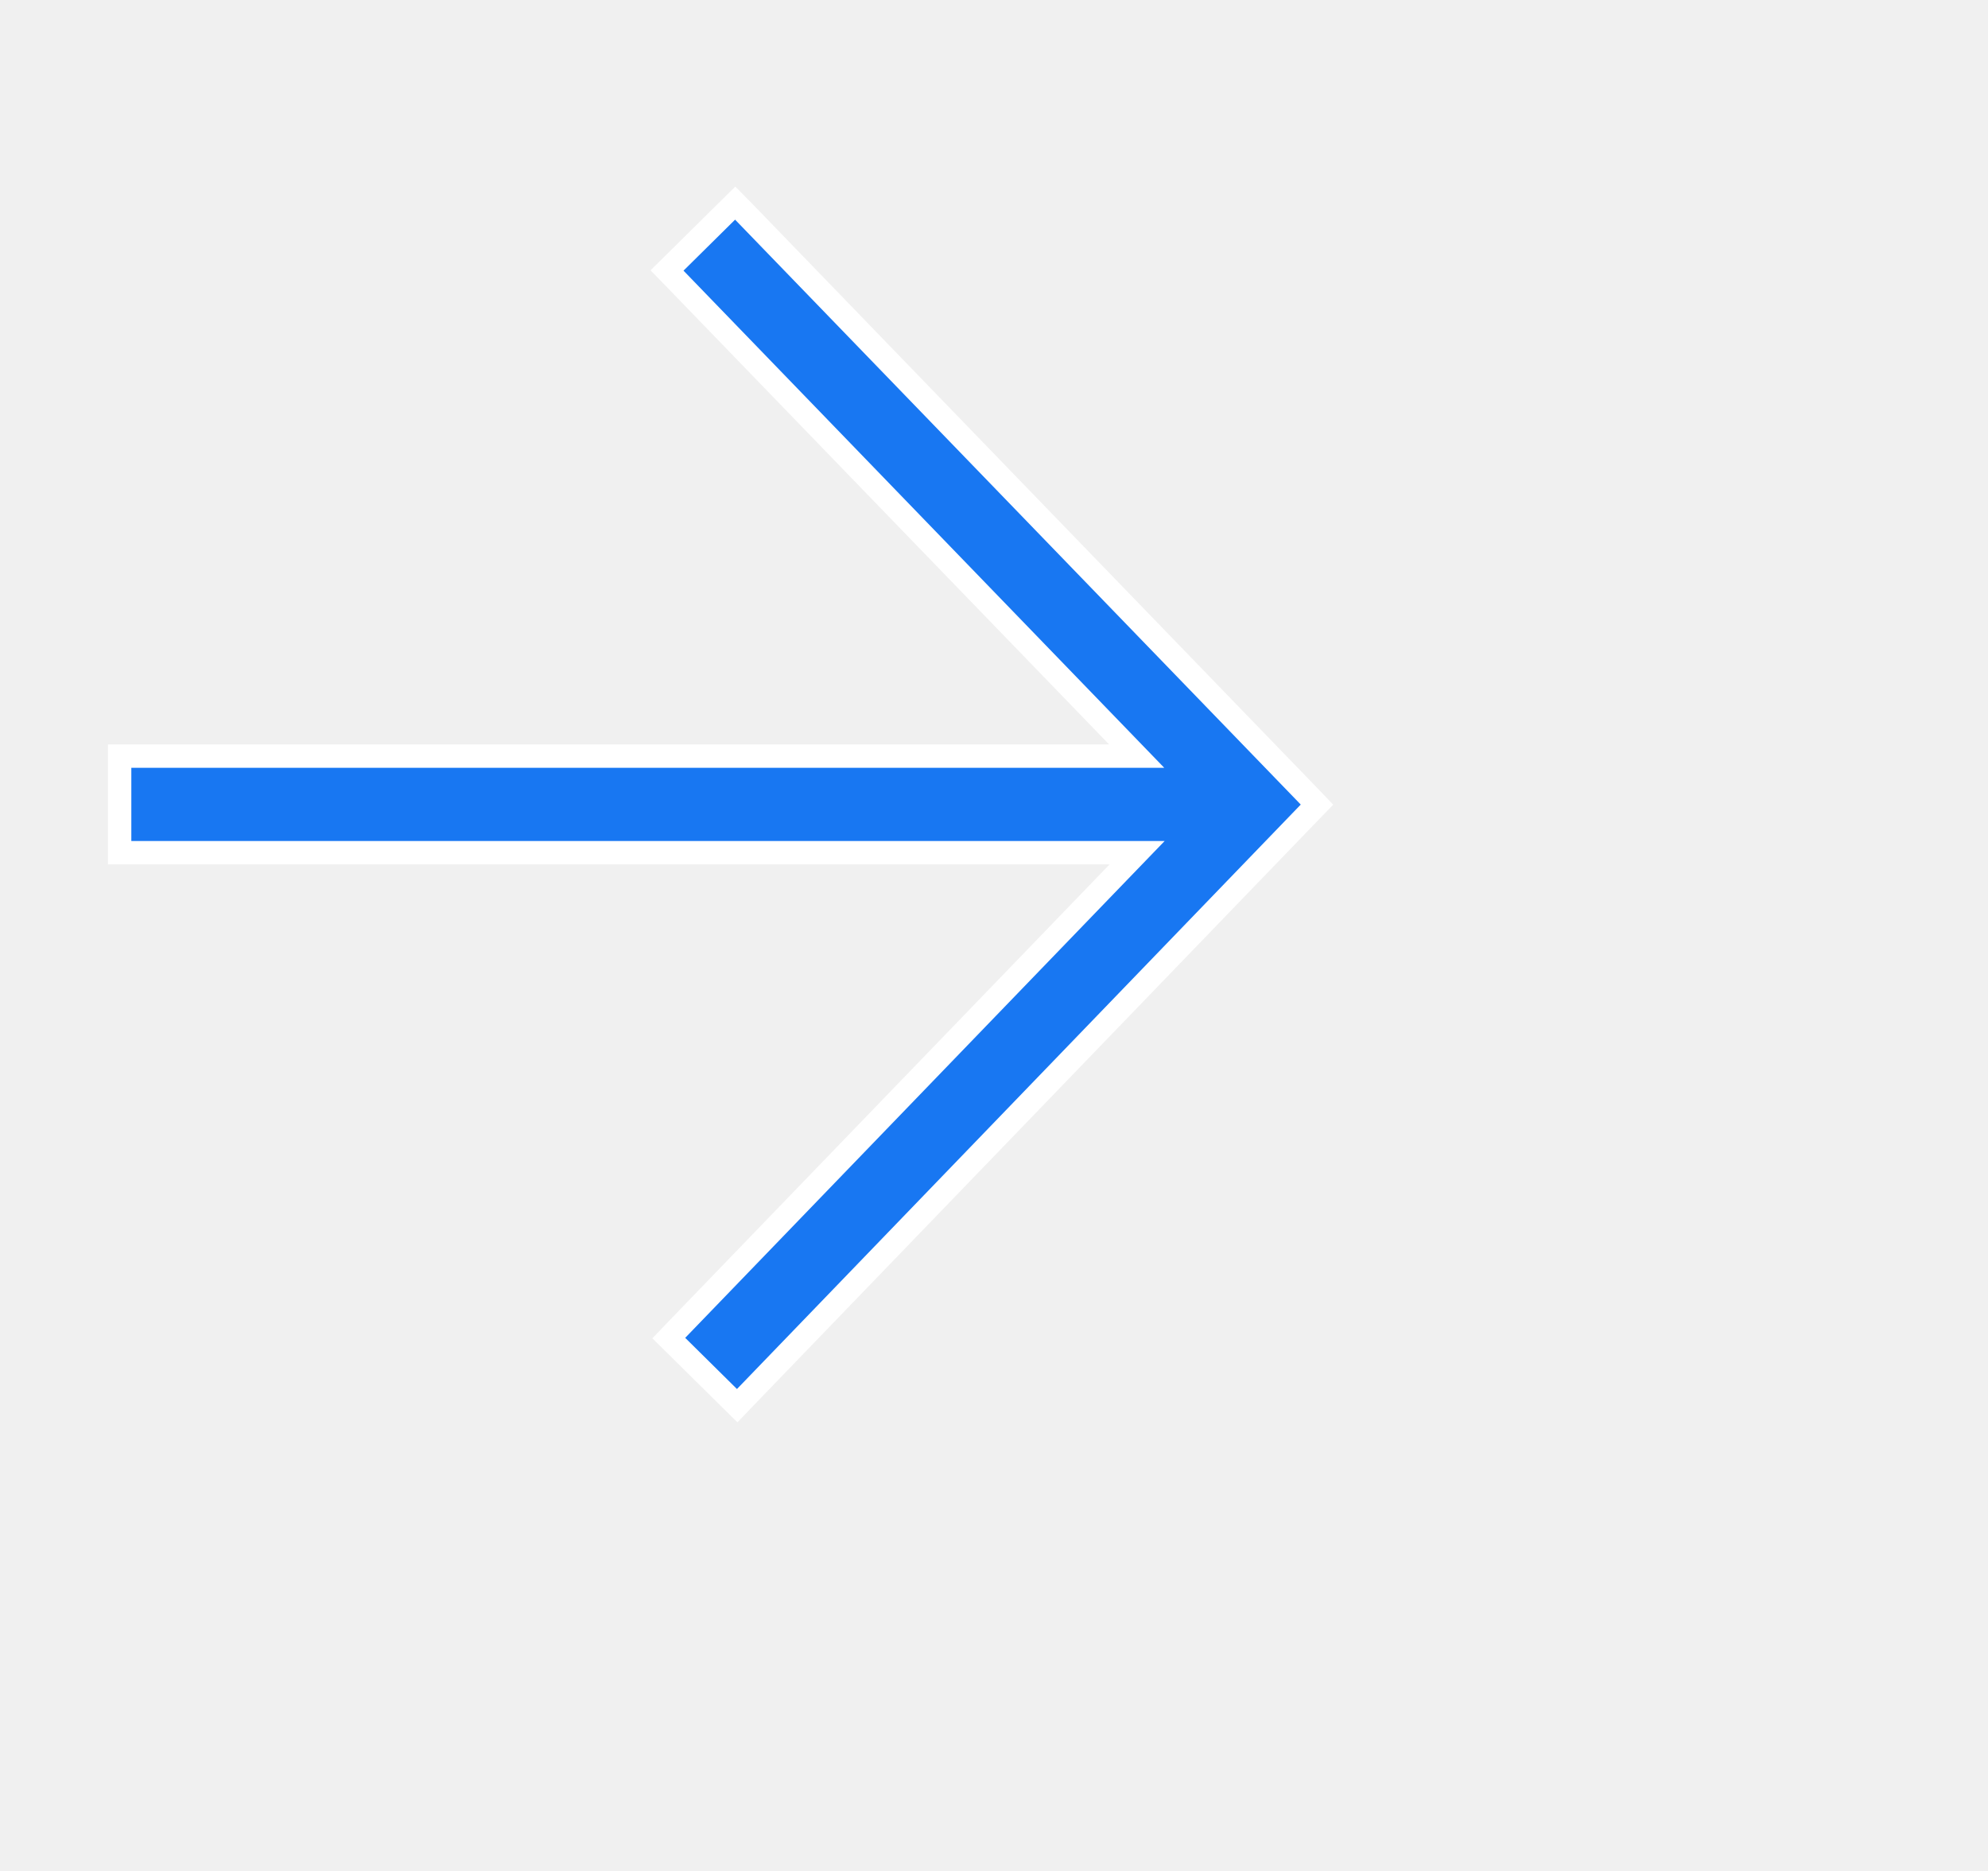
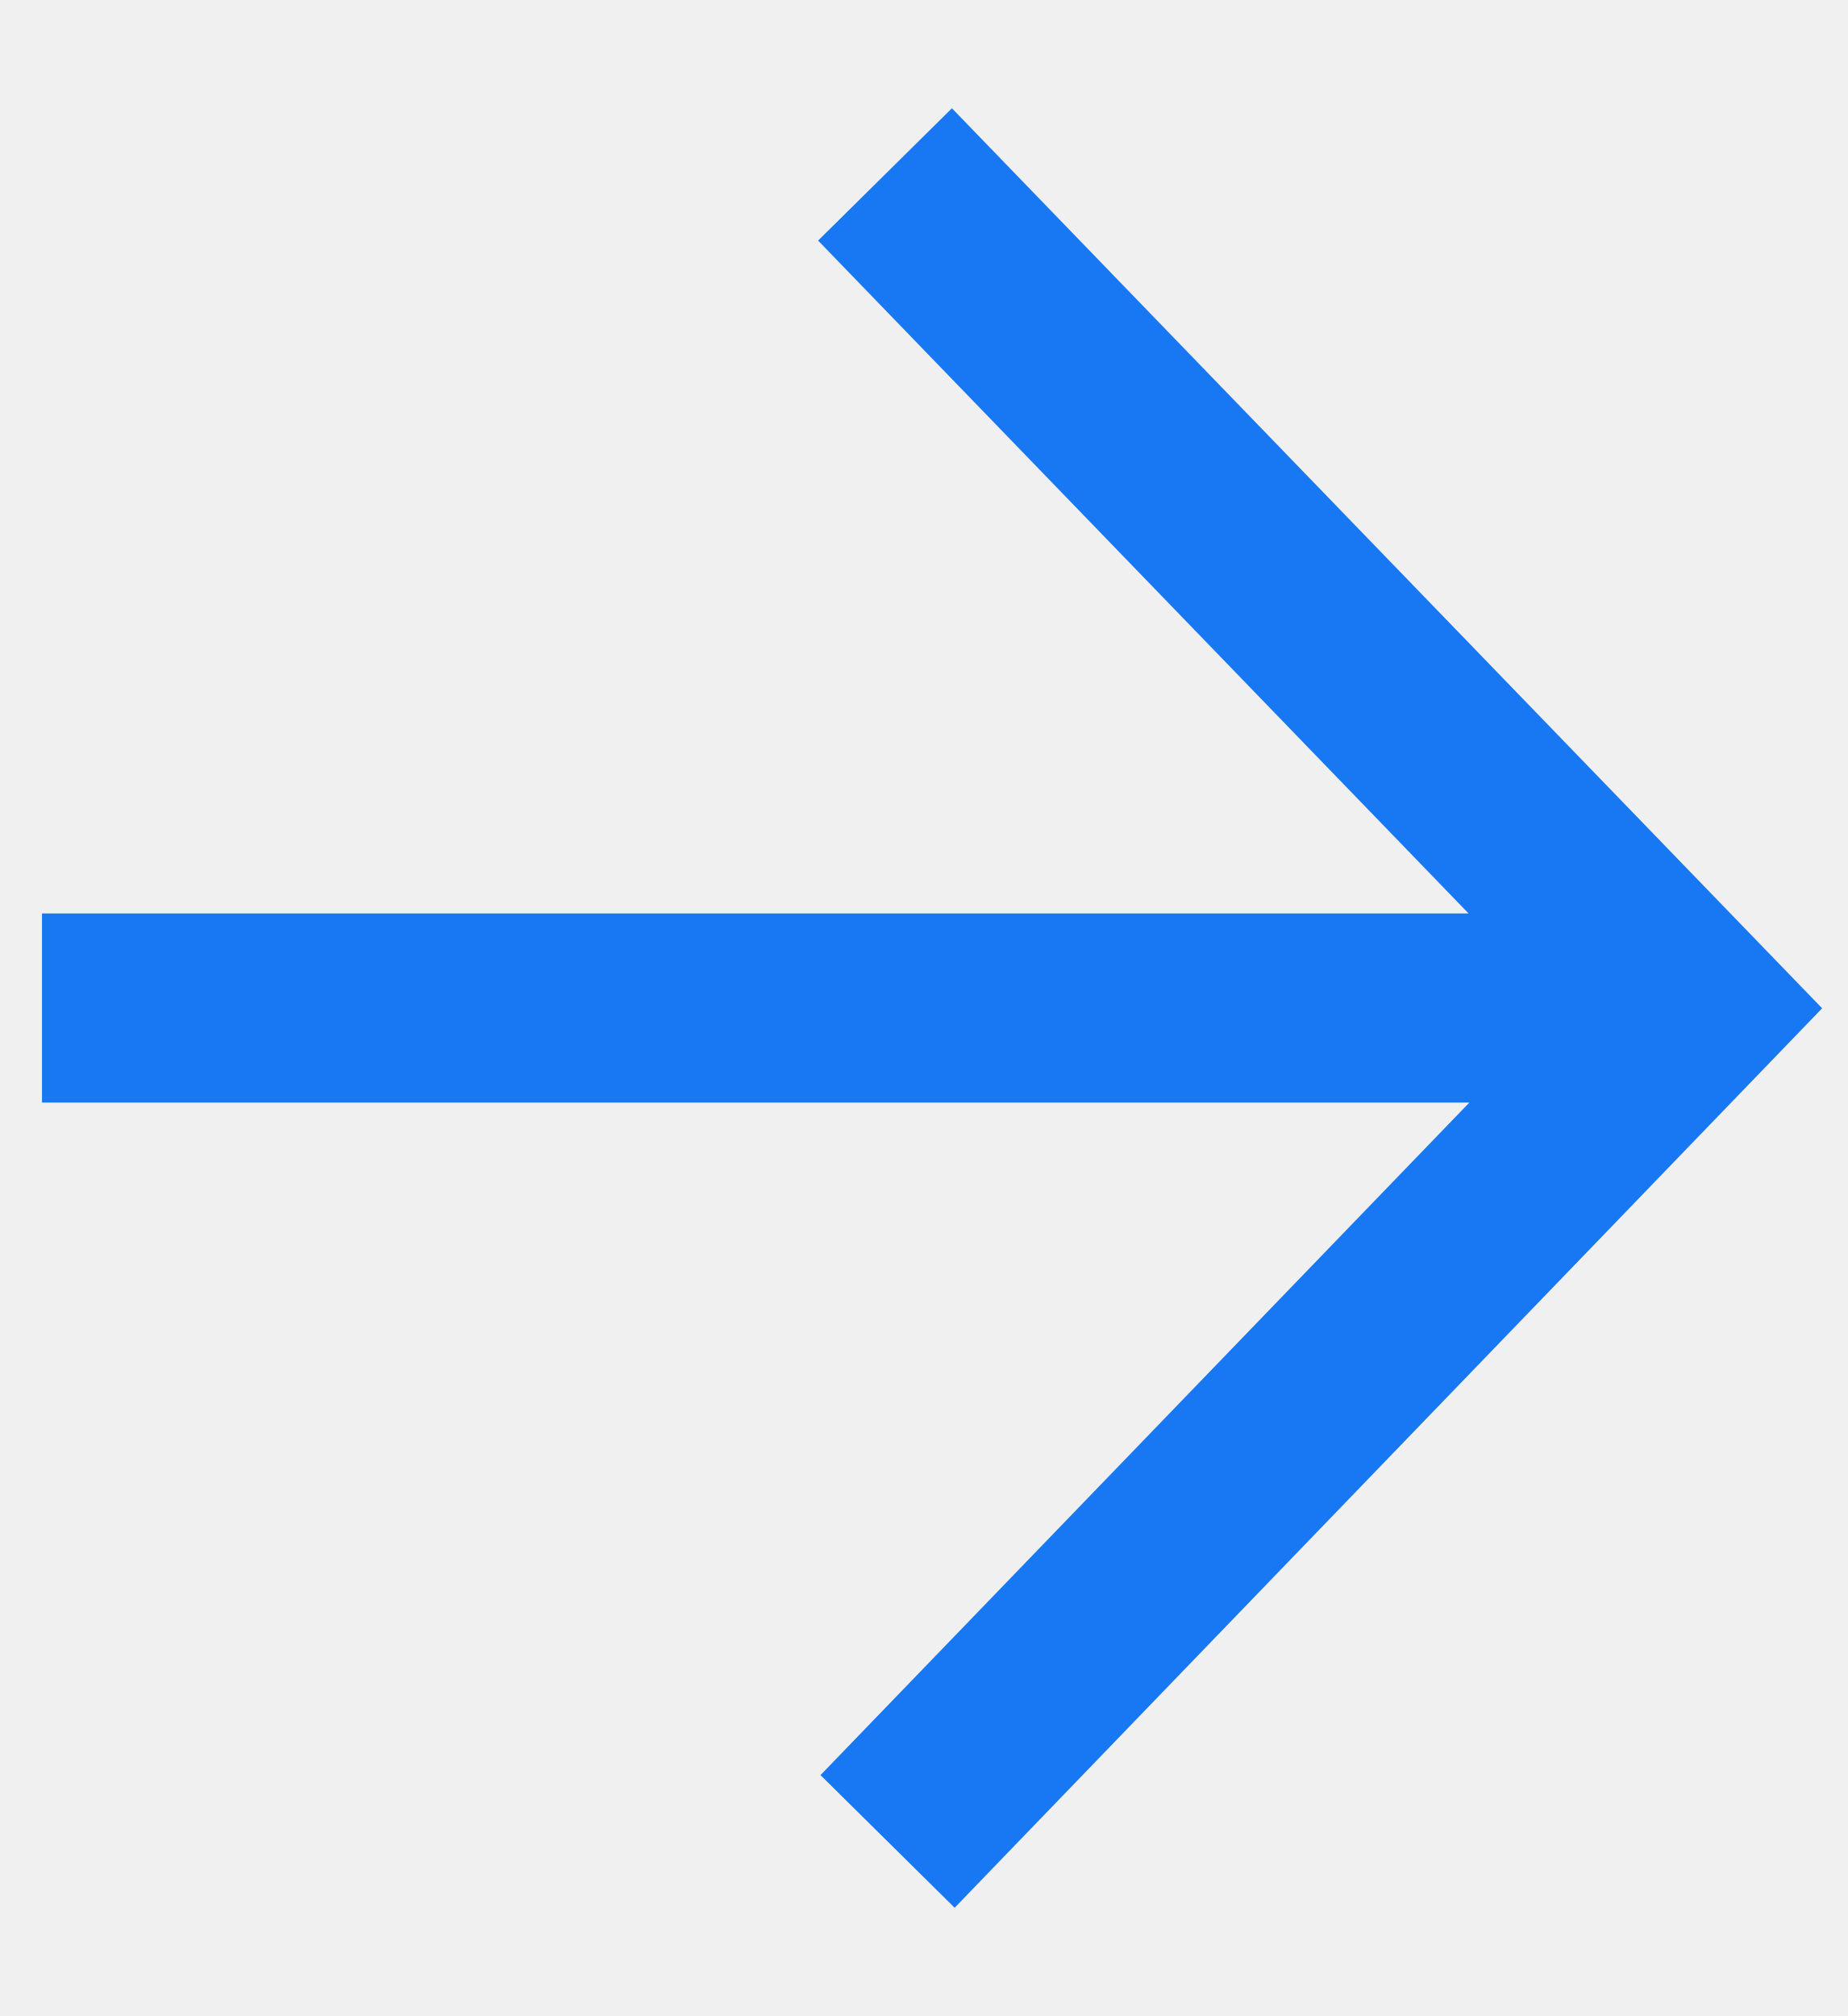
- <svg xmlns="http://www.w3.org/2000/svg" width="17" height="16" viewBox="0 0 17 16" fill="none">
-   <path d="M1.123 7.292H1.023V7.192V6.566V6.466H1.123H9.72L5.773 2.384L5.704 2.313L5.775 2.243L6.215 1.808L6.287 1.737L6.358 1.809L11.195 6.811L11.262 6.881L11.195 6.95L6.374 11.948L6.304 12.021L6.232 11.95L5.789 11.512L5.719 11.443L5.787 11.372L9.724 7.292H1.123Z" fill="#1877F2" stroke="white" stroke-width="0.2" />
+ <svg xmlns="http://www.w3.org/2000/svg" width="11" height="12" viewBox="0 0 11 12" fill="none">
+   <path d="M0.5 6.313H9.336L5.236 10.562L5.679 11L10.5 6.002L5.663 1L5.222 1.436L9.332 5.687H0.5V6.313Z" fill="#1877F2" stroke="#1877F2" stroke-width="0.5" />
</svg>
